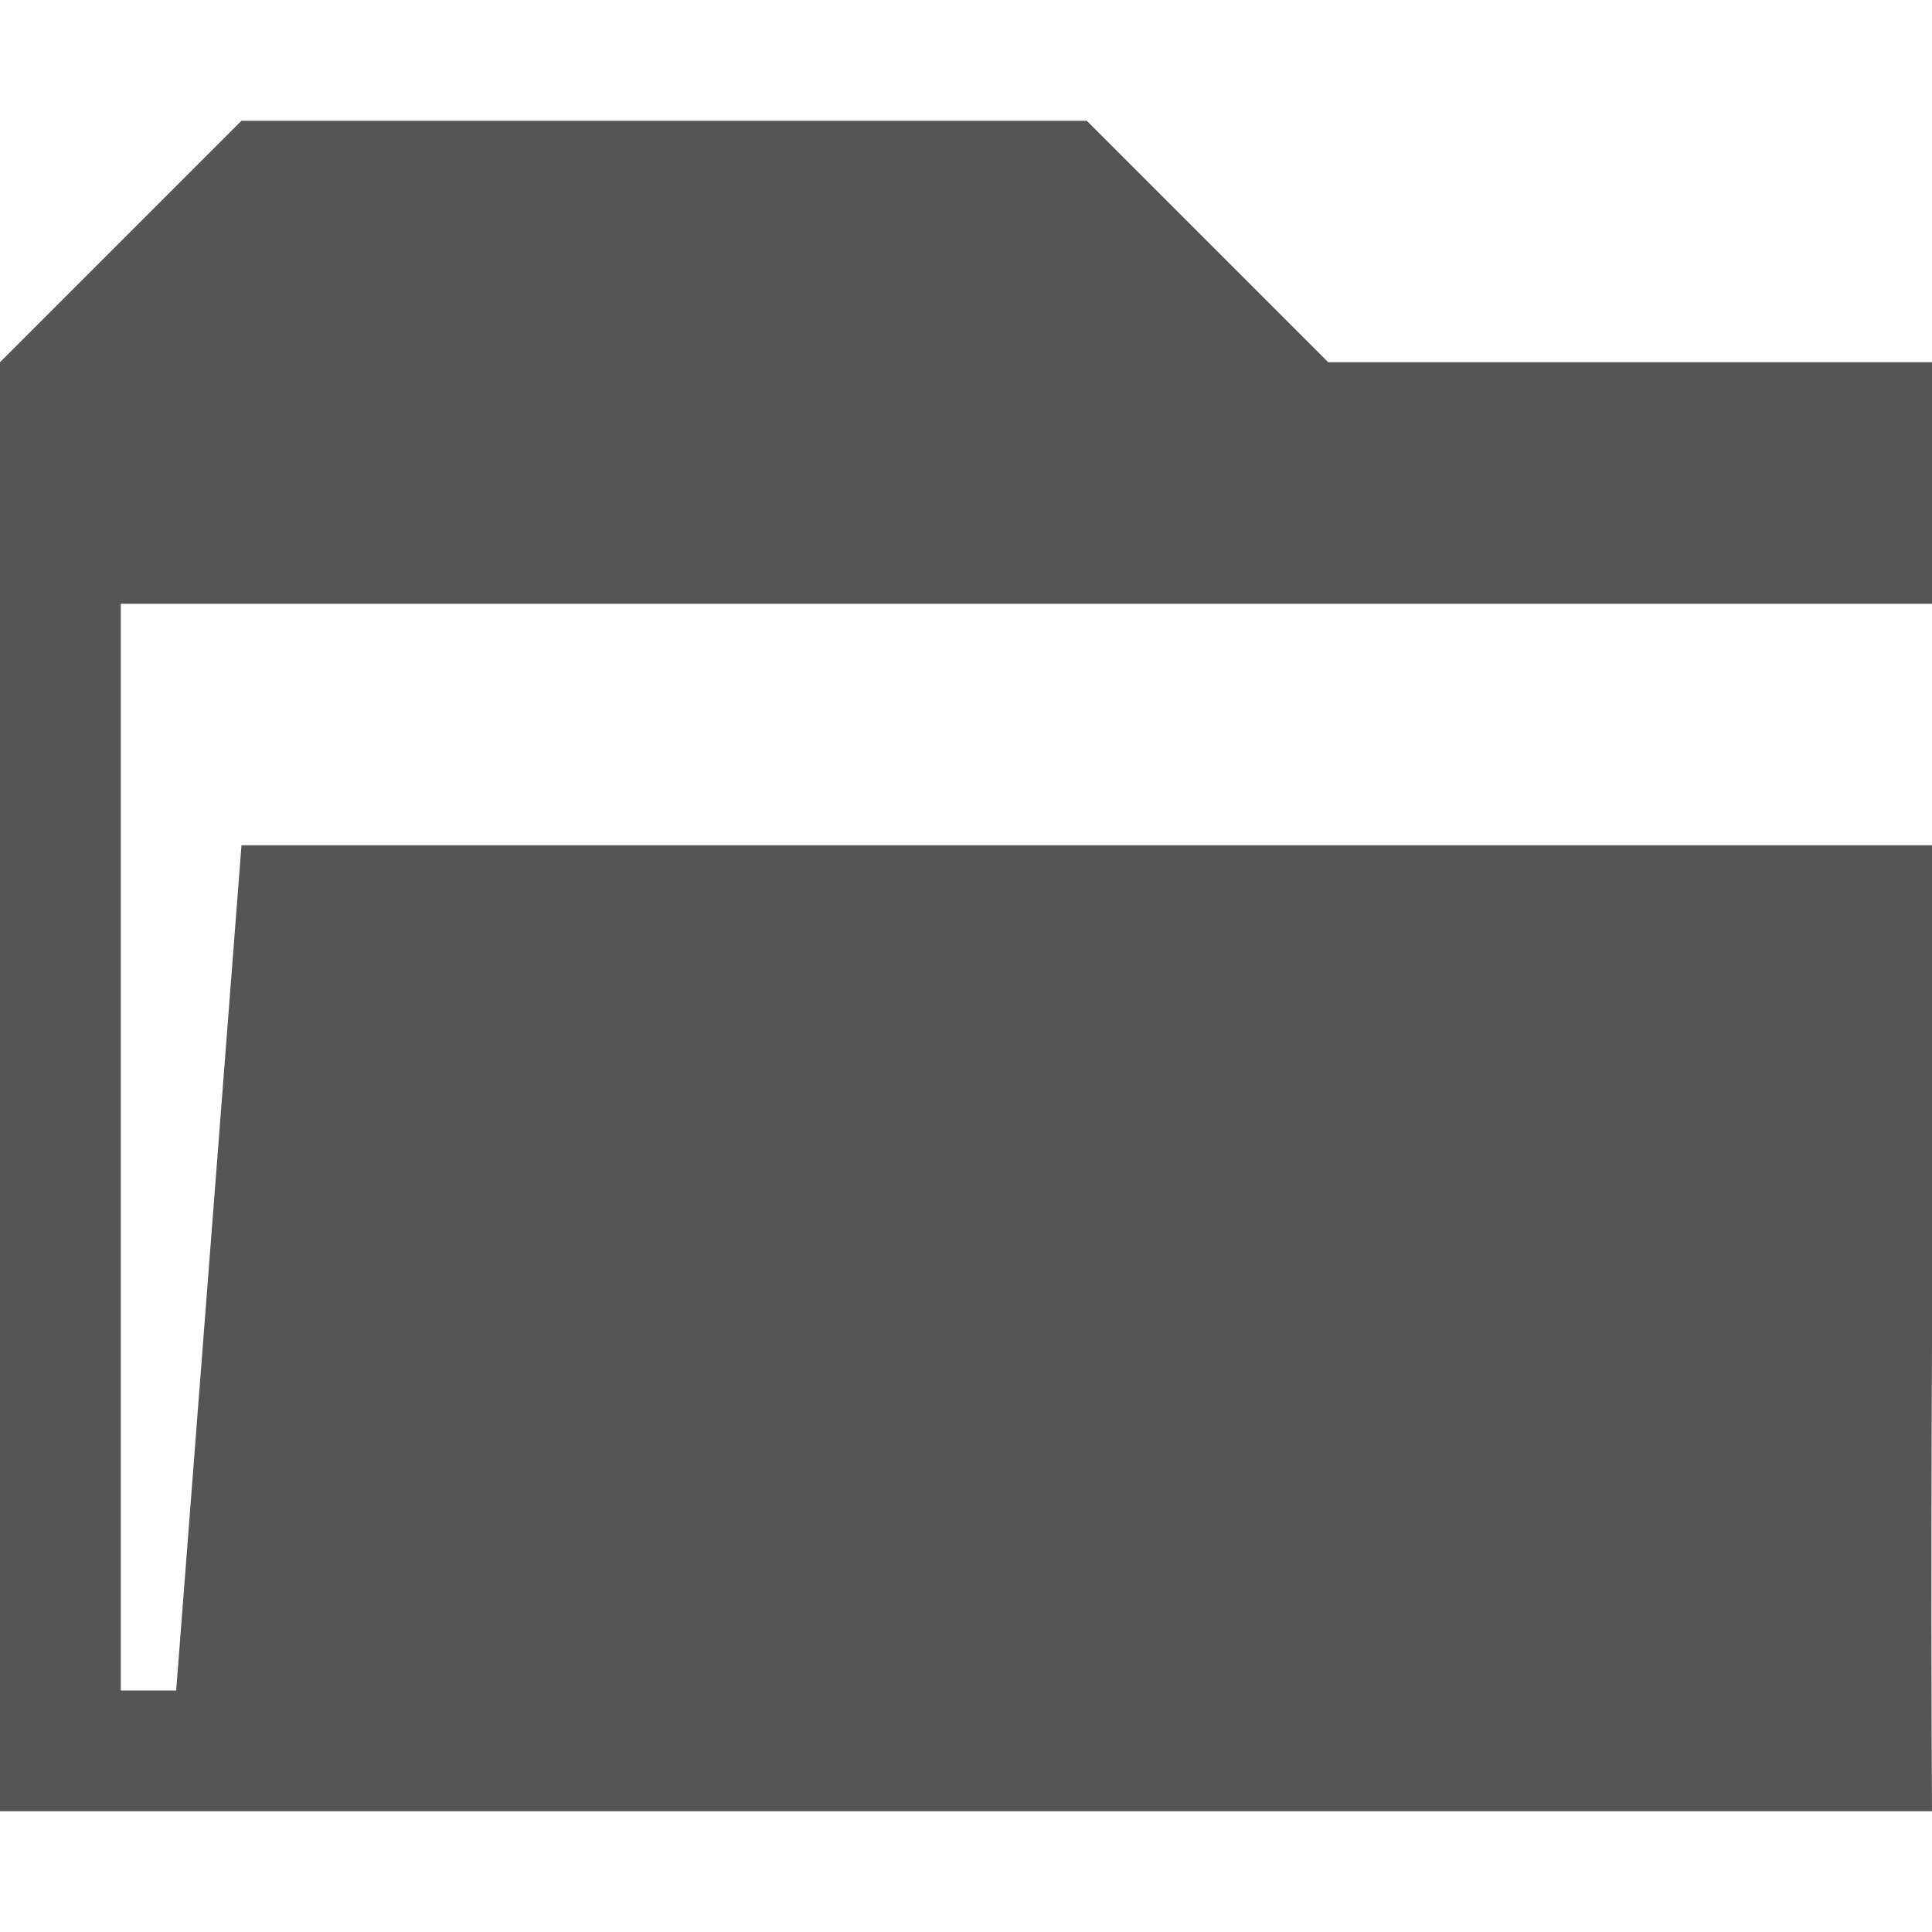
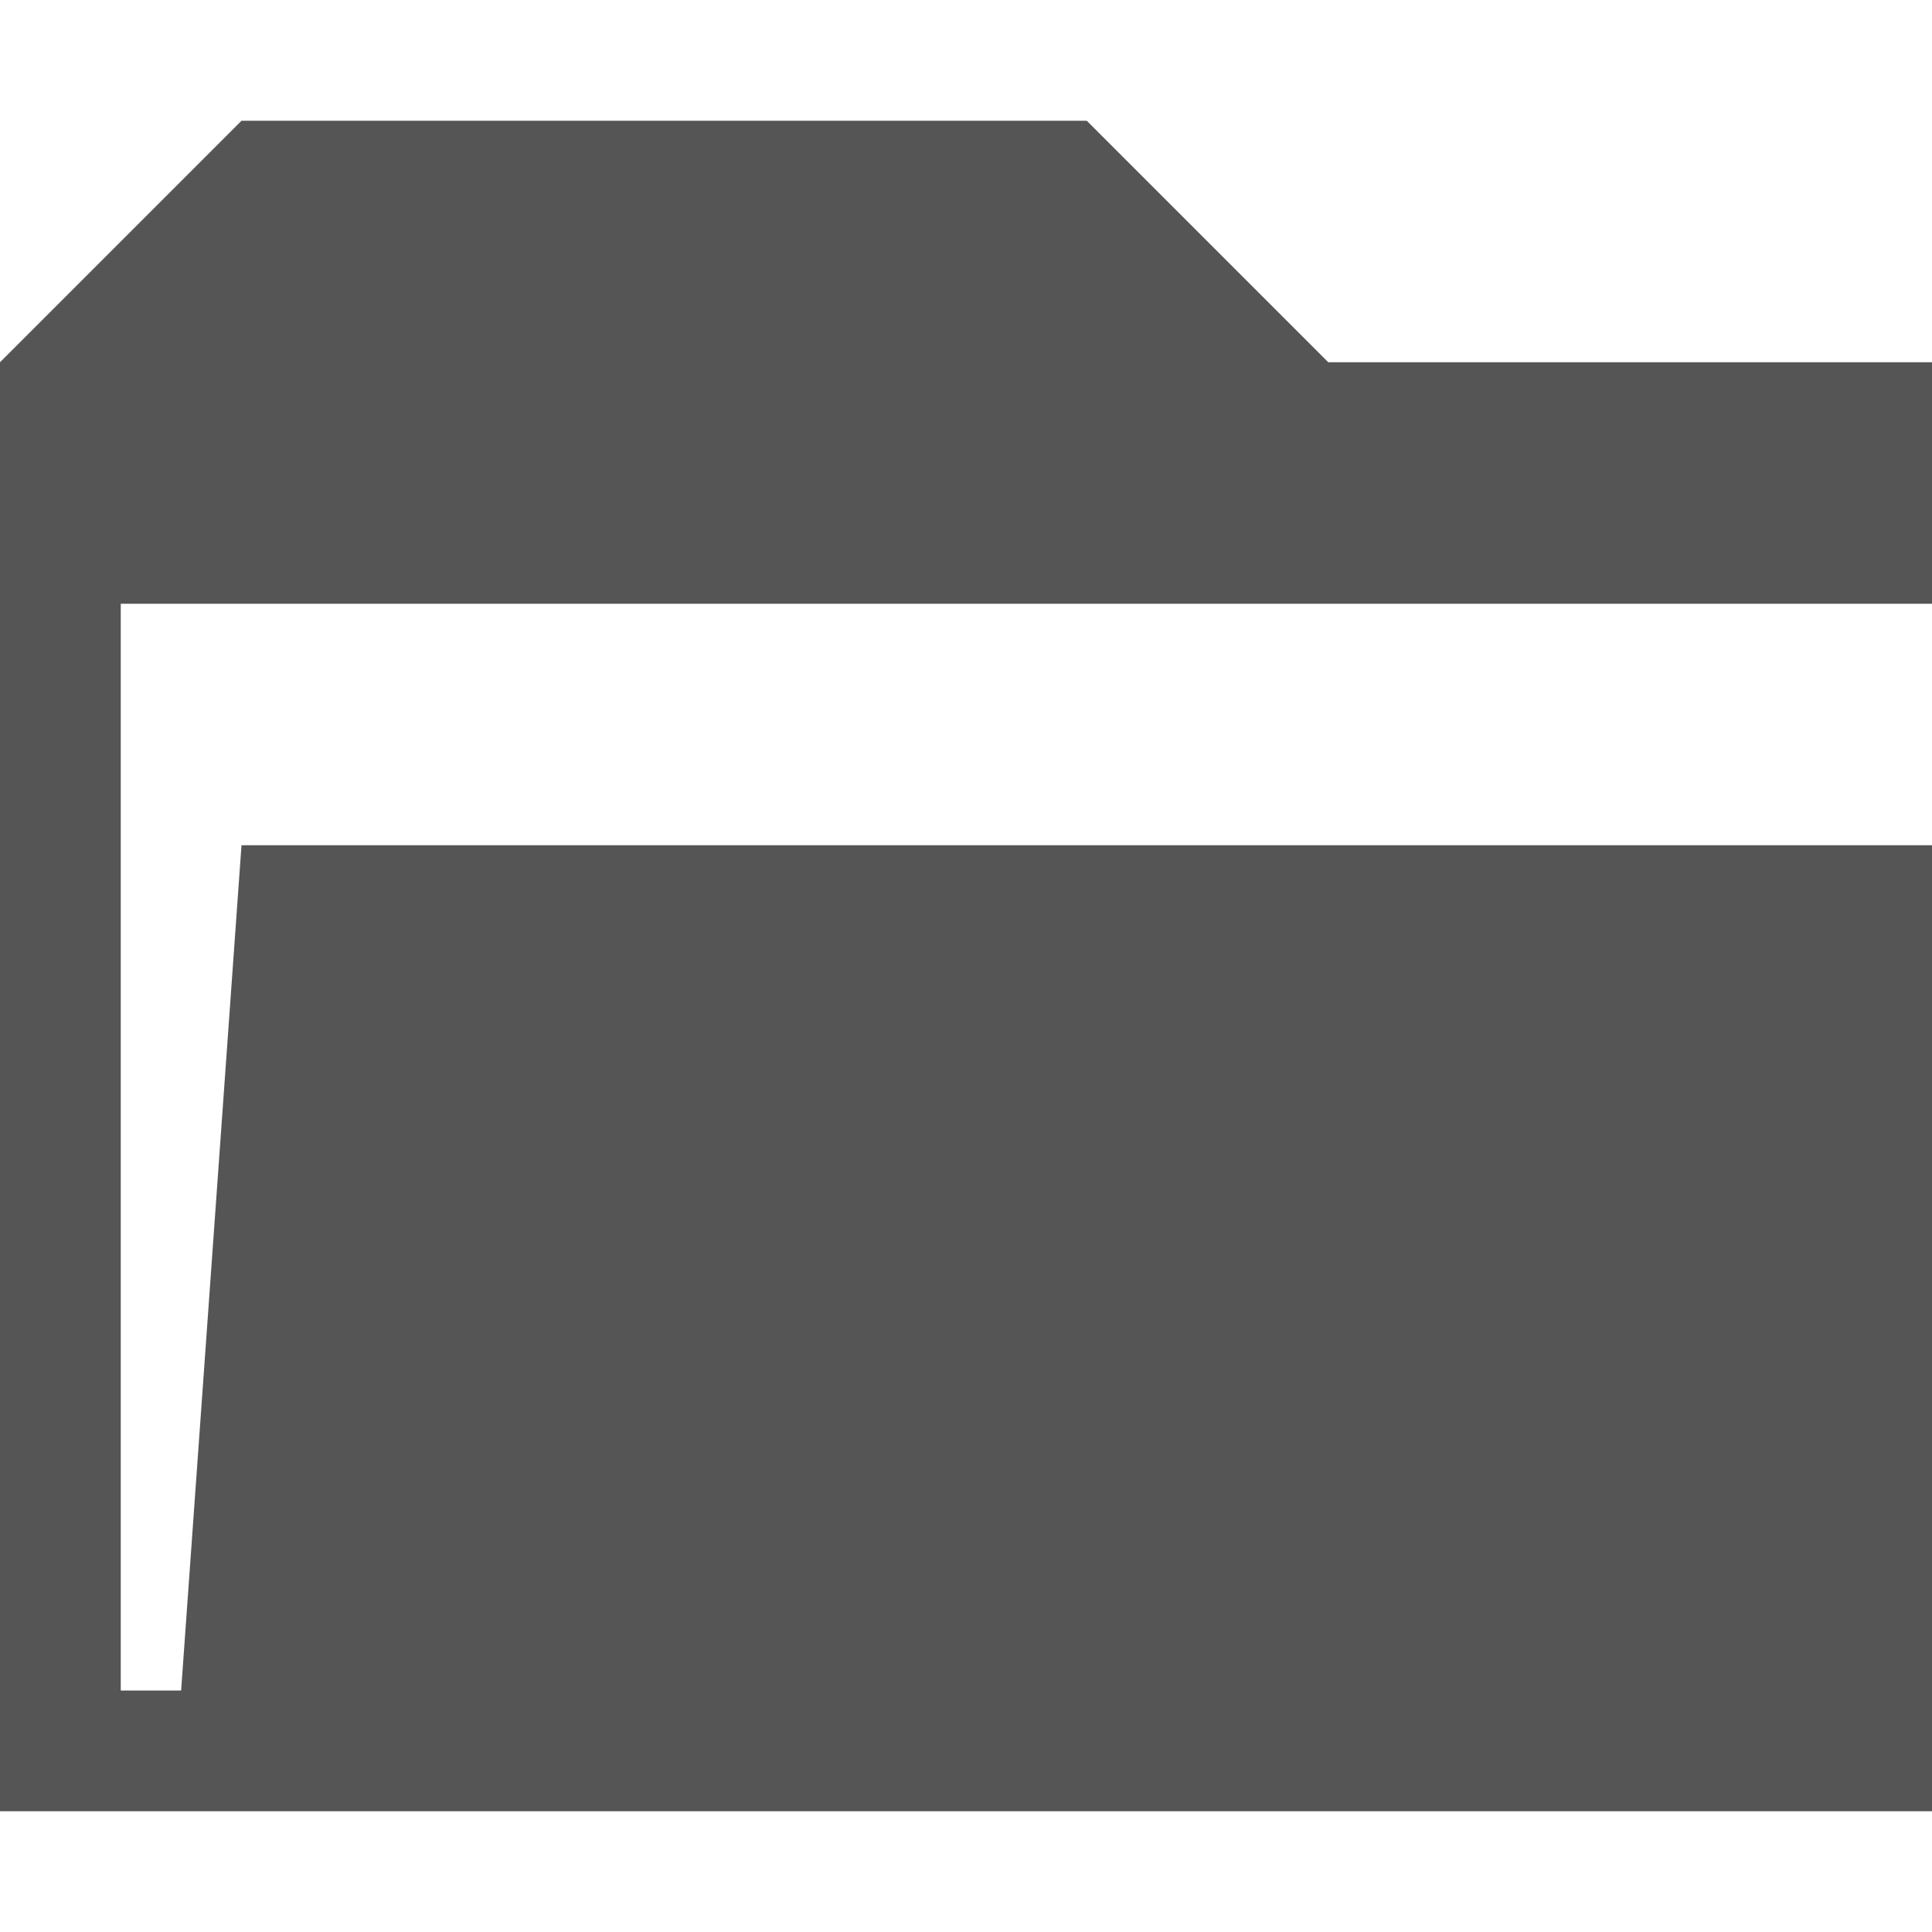
- <svg xmlns="http://www.w3.org/2000/svg" id="svg7384" height="16" width="16" viewBox="0 0 16 16" version="1.1">
-   <defs id="defs10" />
-   <path style="fill:#555555" d="M 2,1 0,3 0,15 16,15 C 15.977,10.842 16.048,7.153 16,3 L 11,3 9,1 z M 1,5 16,5 16,7 2,7 1.459,14 1,14 z" id="rect3845" />
+ <svg xmlns="http://www.w3.org/2000/svg" height="16" width="16" viewBox="0 0 16 16" version="1.1">
+   <path d="M2 1 0 3 0 15 16 15C16 10.8 16 7.2 16 3L11 3 9 1zM1 5 16 5 16 7 2 7 1.5 14 1 14z" fill="#555" />
</svg>
